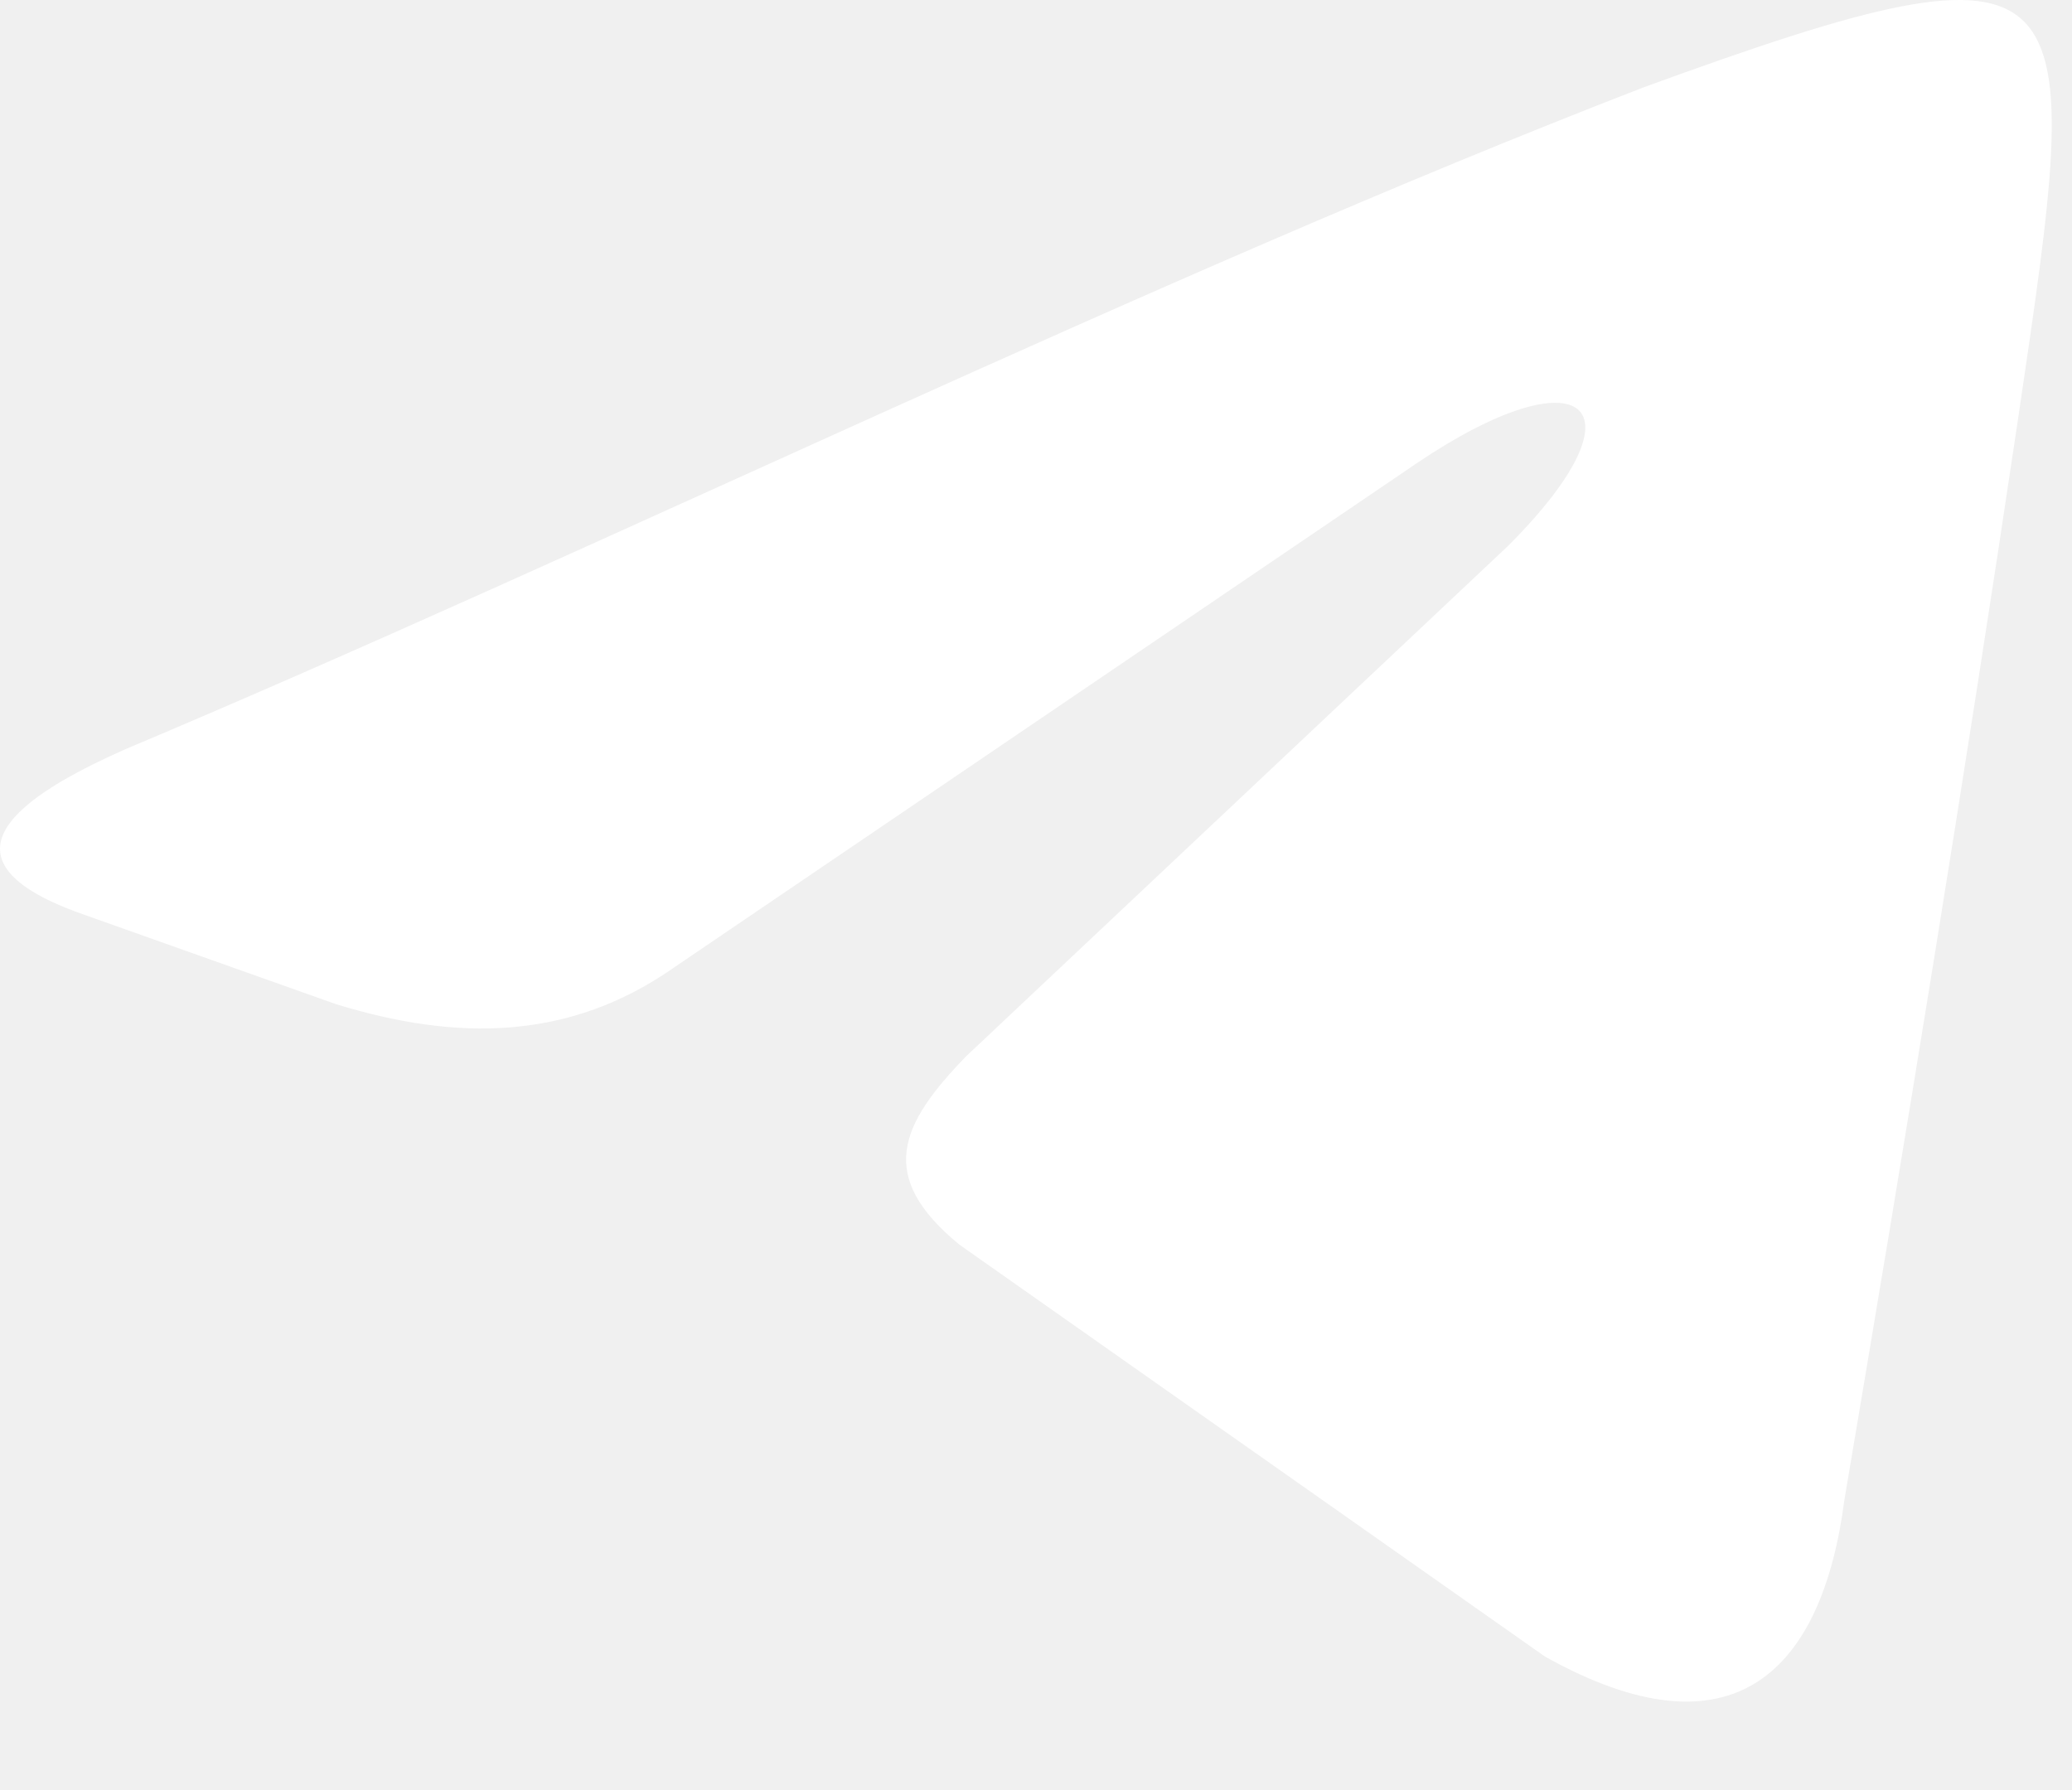
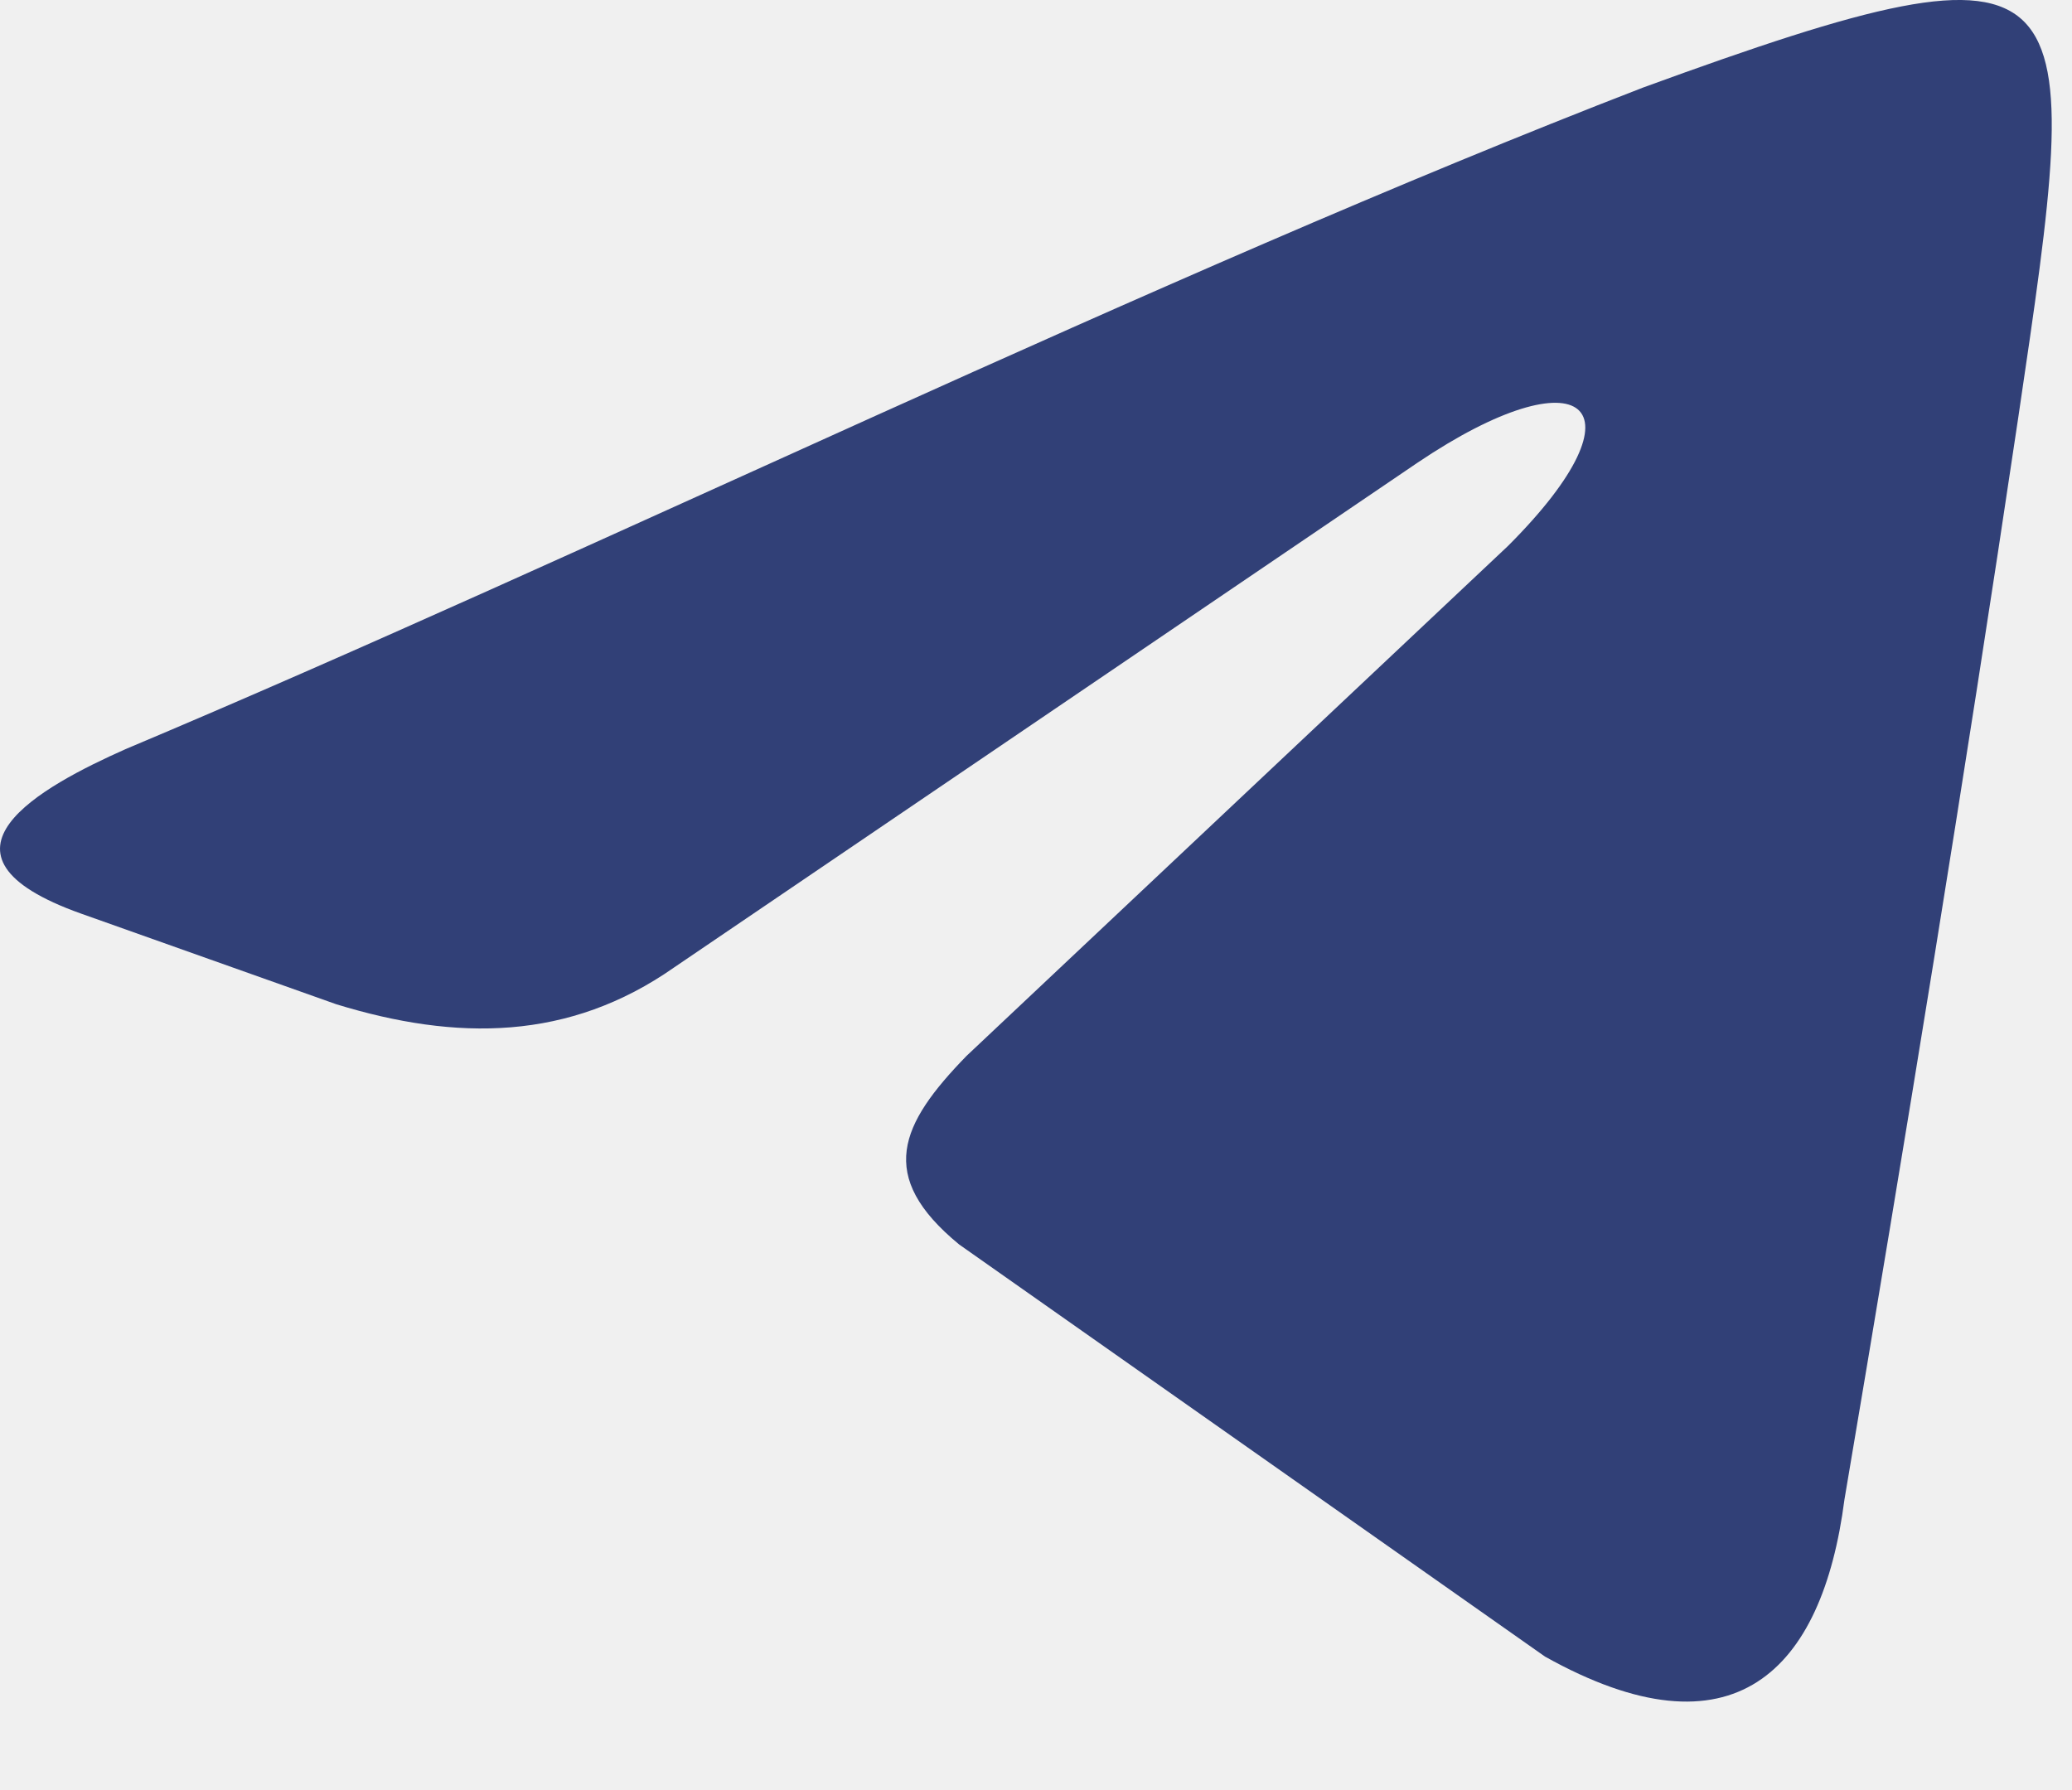
<svg xmlns="http://www.w3.org/2000/svg" width="22" height="19" viewBox="0 0 22 19" fill="none">
-   <path fill-rule="evenodd" clip-rule="evenodd" d="M1.333 7.955C6.278 5.875 12.264 2.932 17.445 0.93C22.233 -0.817 22.135 -0.346 21.428 4.443C20.859 8.269 20.231 12.096 19.584 15.923C19.348 17.748 18.406 18.71 16.404 17.591L10.184 13.215C9.301 12.489 9.556 11.939 10.262 11.213L16.012 5.797C17.523 4.286 16.797 3.736 15.05 4.914L7.161 10.271C6.043 11.056 4.846 11.056 3.57 10.664L0.862 9.702C-0.904 9.074 0.45 8.348 1.333 7.955Z" fill="white" />
+   <path fill-rule="evenodd" clip-rule="evenodd" d="M1.333 7.955C6.278 5.875 12.264 2.932 17.445 0.93C22.233 -0.817 22.135 -0.346 21.428 4.443C20.859 8.269 20.231 12.096 19.584 15.923C19.348 17.748 18.406 18.71 16.404 17.591L10.184 13.215C9.301 12.489 9.556 11.939 10.262 11.213L16.012 5.797C17.523 4.286 16.797 3.736 15.05 4.914L7.161 10.271C6.043 11.056 4.846 11.056 3.57 10.664L0.862 9.702C-0.904 9.074 0.45 8.348 1.333 7.955Z" fill="#314077" />
</svg>
